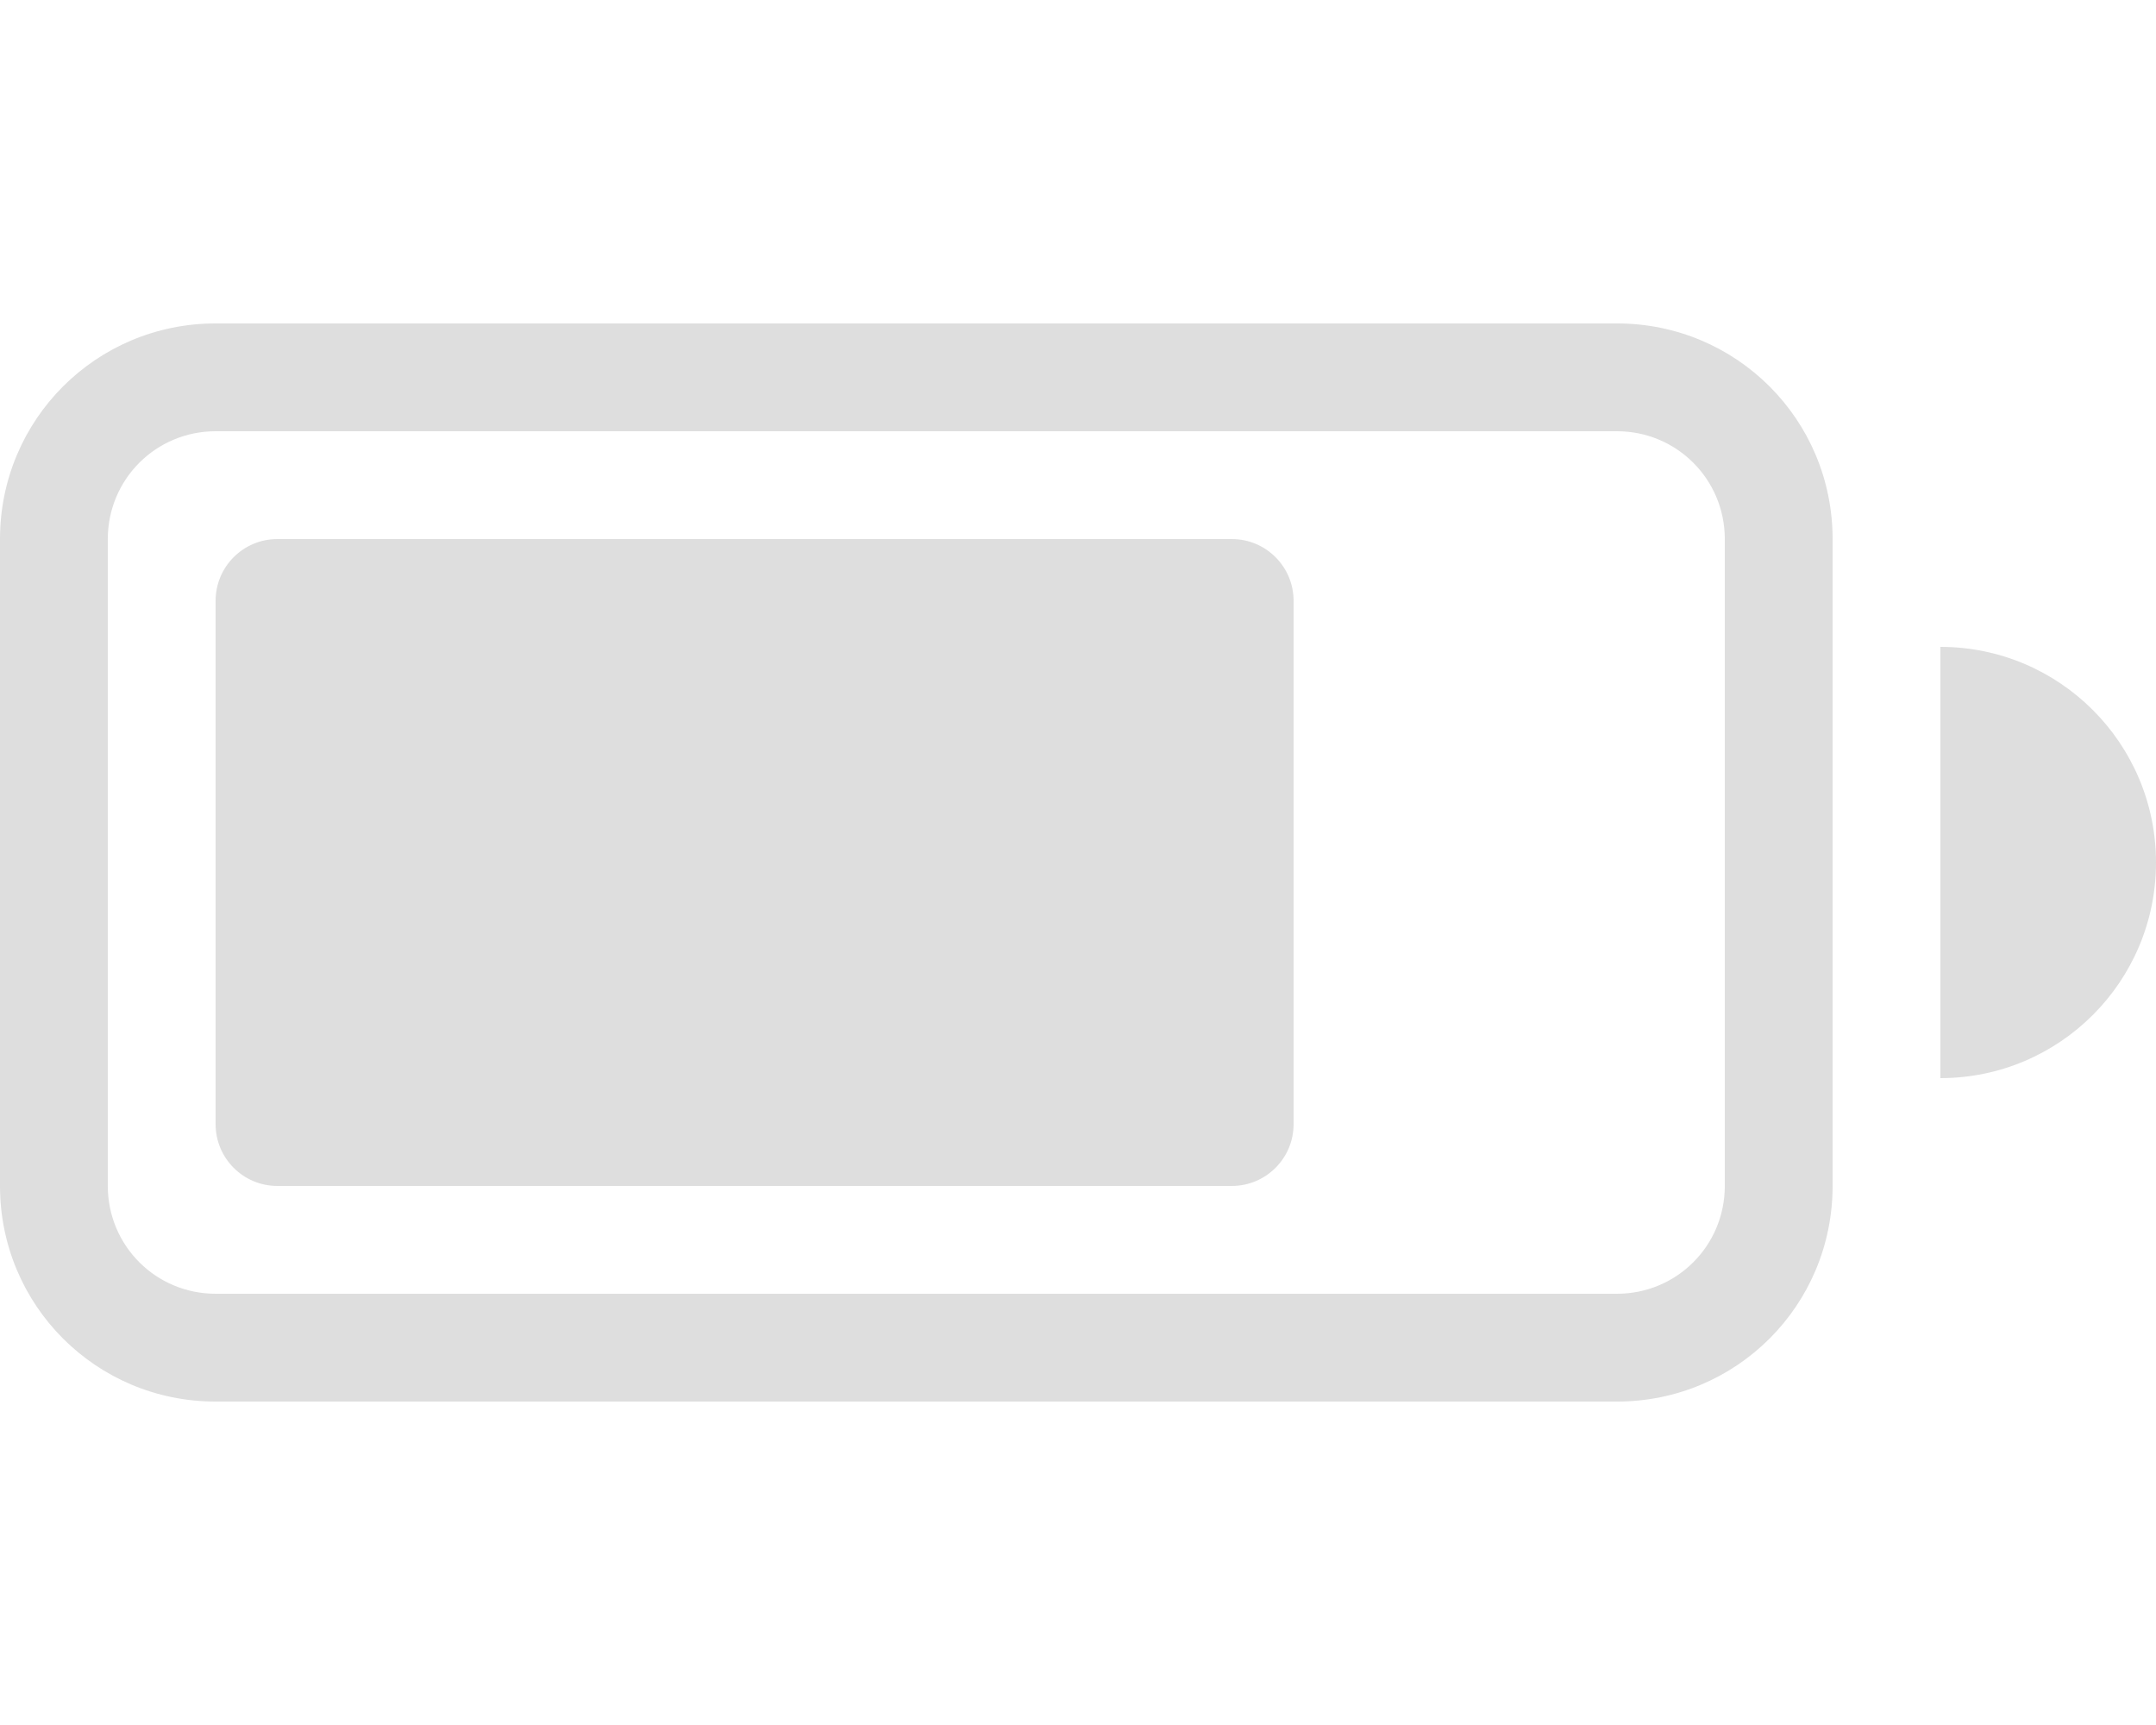
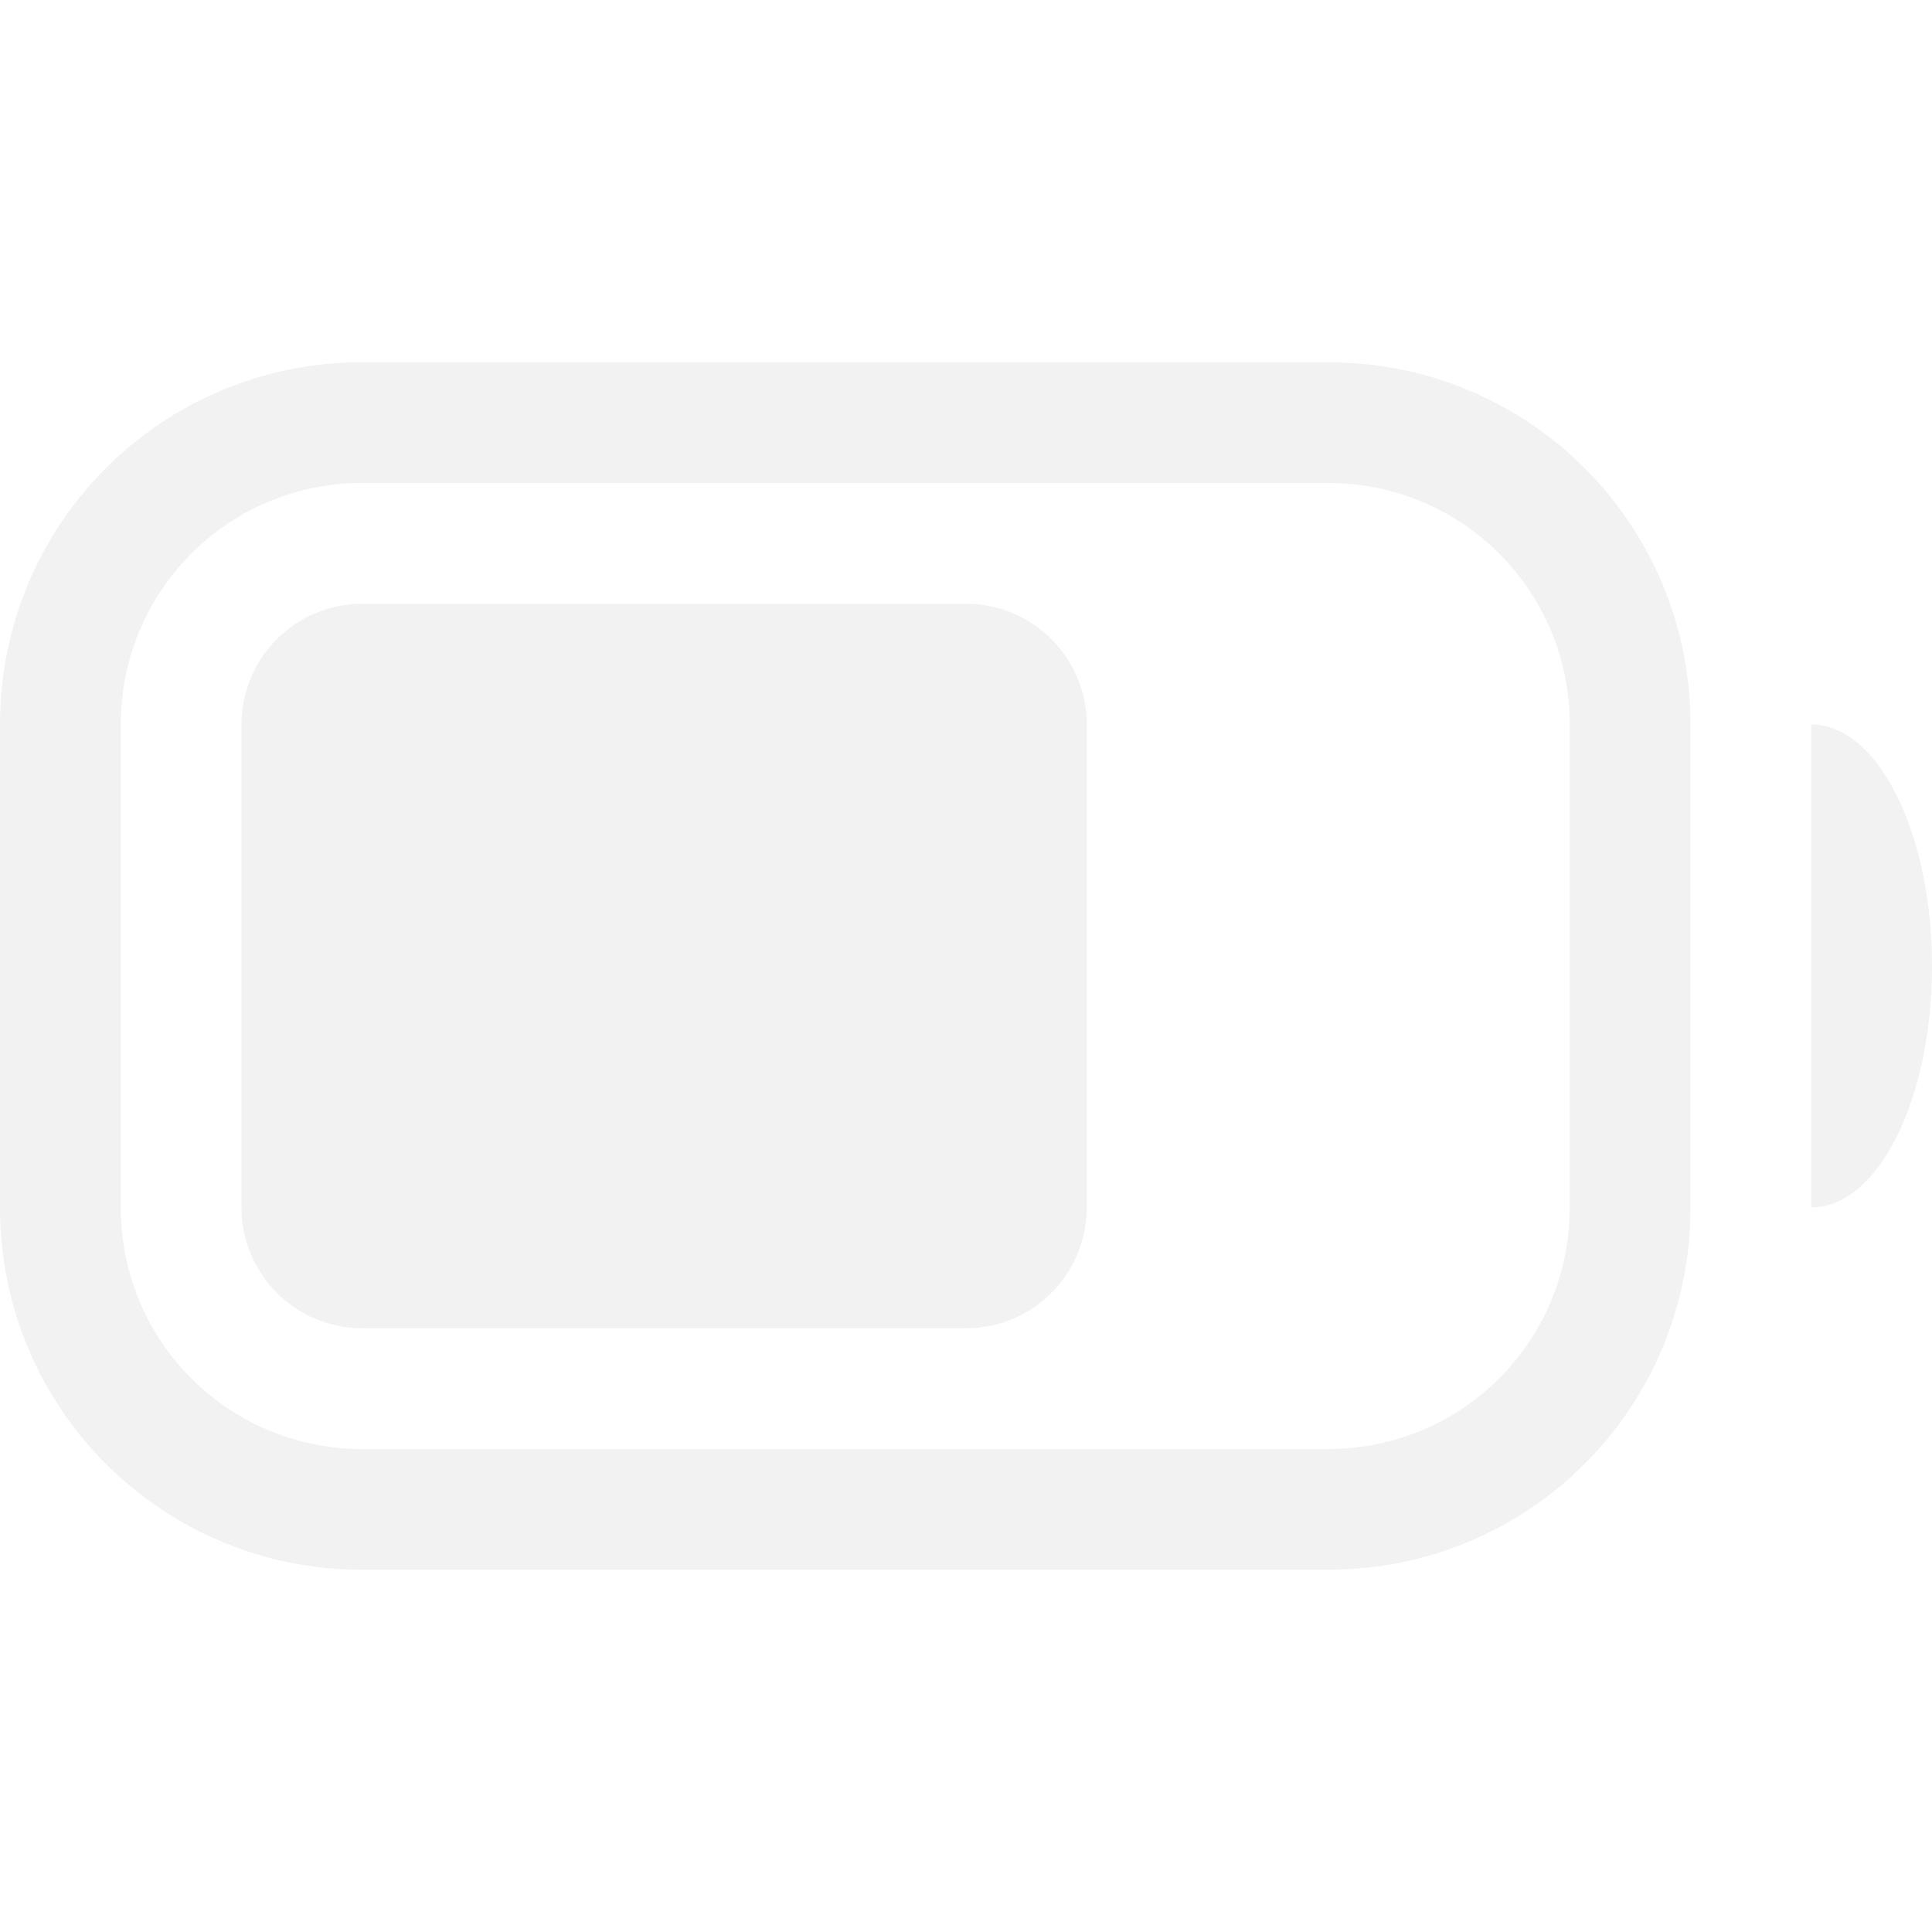
- <svg xmlns="http://www.w3.org/2000/svg" width="20" height="16" version="1.1">
+ <svg xmlns="http://www.w3.org/2000/svg" width="16" height="16" version="1.1">
  <defs>
    <style id="current-color-scheme" type="text/css">.ColorScheme-Text {
-                 color:#dedede;
+                 color:#f2f2f2;
            }</style>
  </defs>
-   <g fill="#dedede">
-     <rect x="2" y="5" width="10" height="6" rx=".573" ry=".573" stroke-width="1.195" />
-     <path d="m2 3c-1.108 0-2 0.892-2 2v6c0 1.108 0.892 2 2 2h13c1.108 0 2-0.892 2-2v-6c0-1.108-0.892-2-2-2zm0 1h13c0.554 0 1 0.446 1 1v6c0 0.554-0.446 1-1 1h-13c-0.554 0-1-0.446-1-1v-6c0-0.554 0.446-1 1-1z" />
-     <path d="m18 6v4a2 2 0 0 0 2-2 2 2 0 0 0-2-2z" />
-   </g>
+   <rect x="2" y="5" width="7" height="6" rx="1" ry="1" fill="#f2f2f2" />
+   <path d="m15 6v4a1 2 0 0 0 1-2 1 2 0 0 0-1-2z" fill="#f2f2f2" />
+   <path d="m3 3c-1.662 0-3 1.338-3 3v4c0 1.662 1.338 3 3 3h8c1.662 0 3-1.338 3-3v-4c0-1.662-1.338-3-3-3zm0 1h8c1.108 0 2 0.892 2 2v4c0 1.108-0.892 2-2 2h-8c-1.108 0-2-0.892-2-2v-4c0-1.108 0.892-2 2-2z" fill="#f2f2f2" />
</svg>
